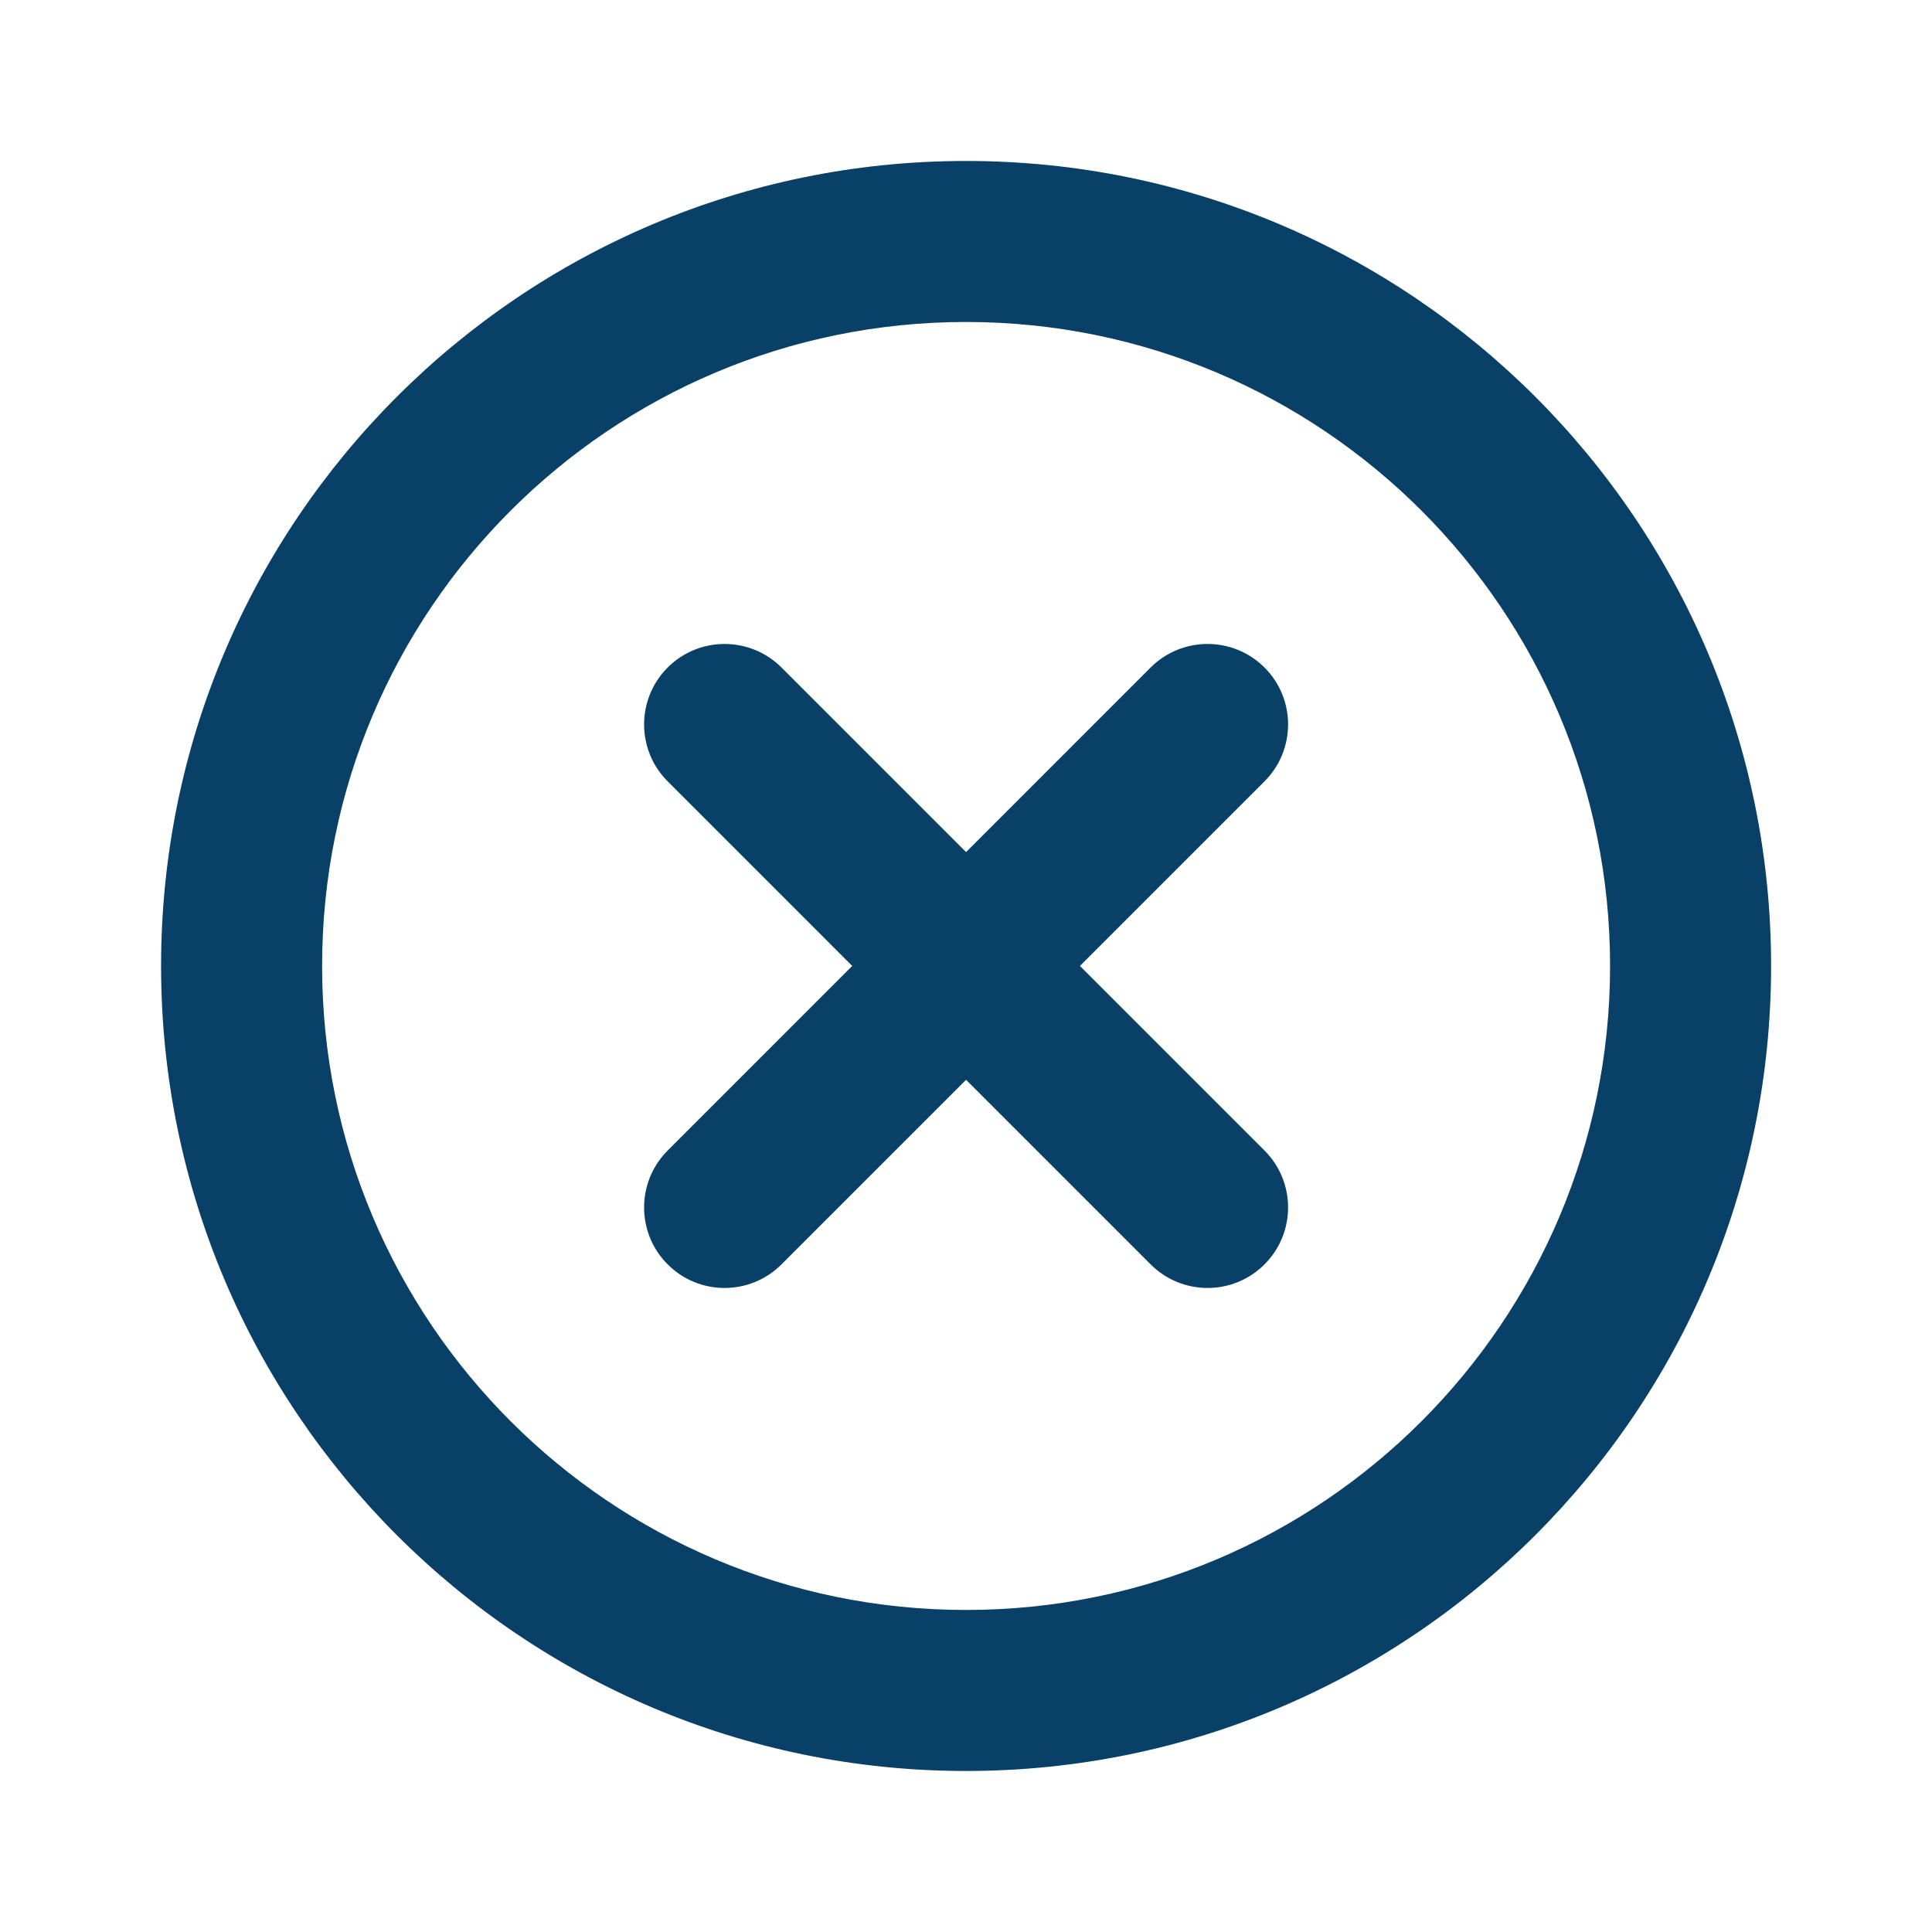
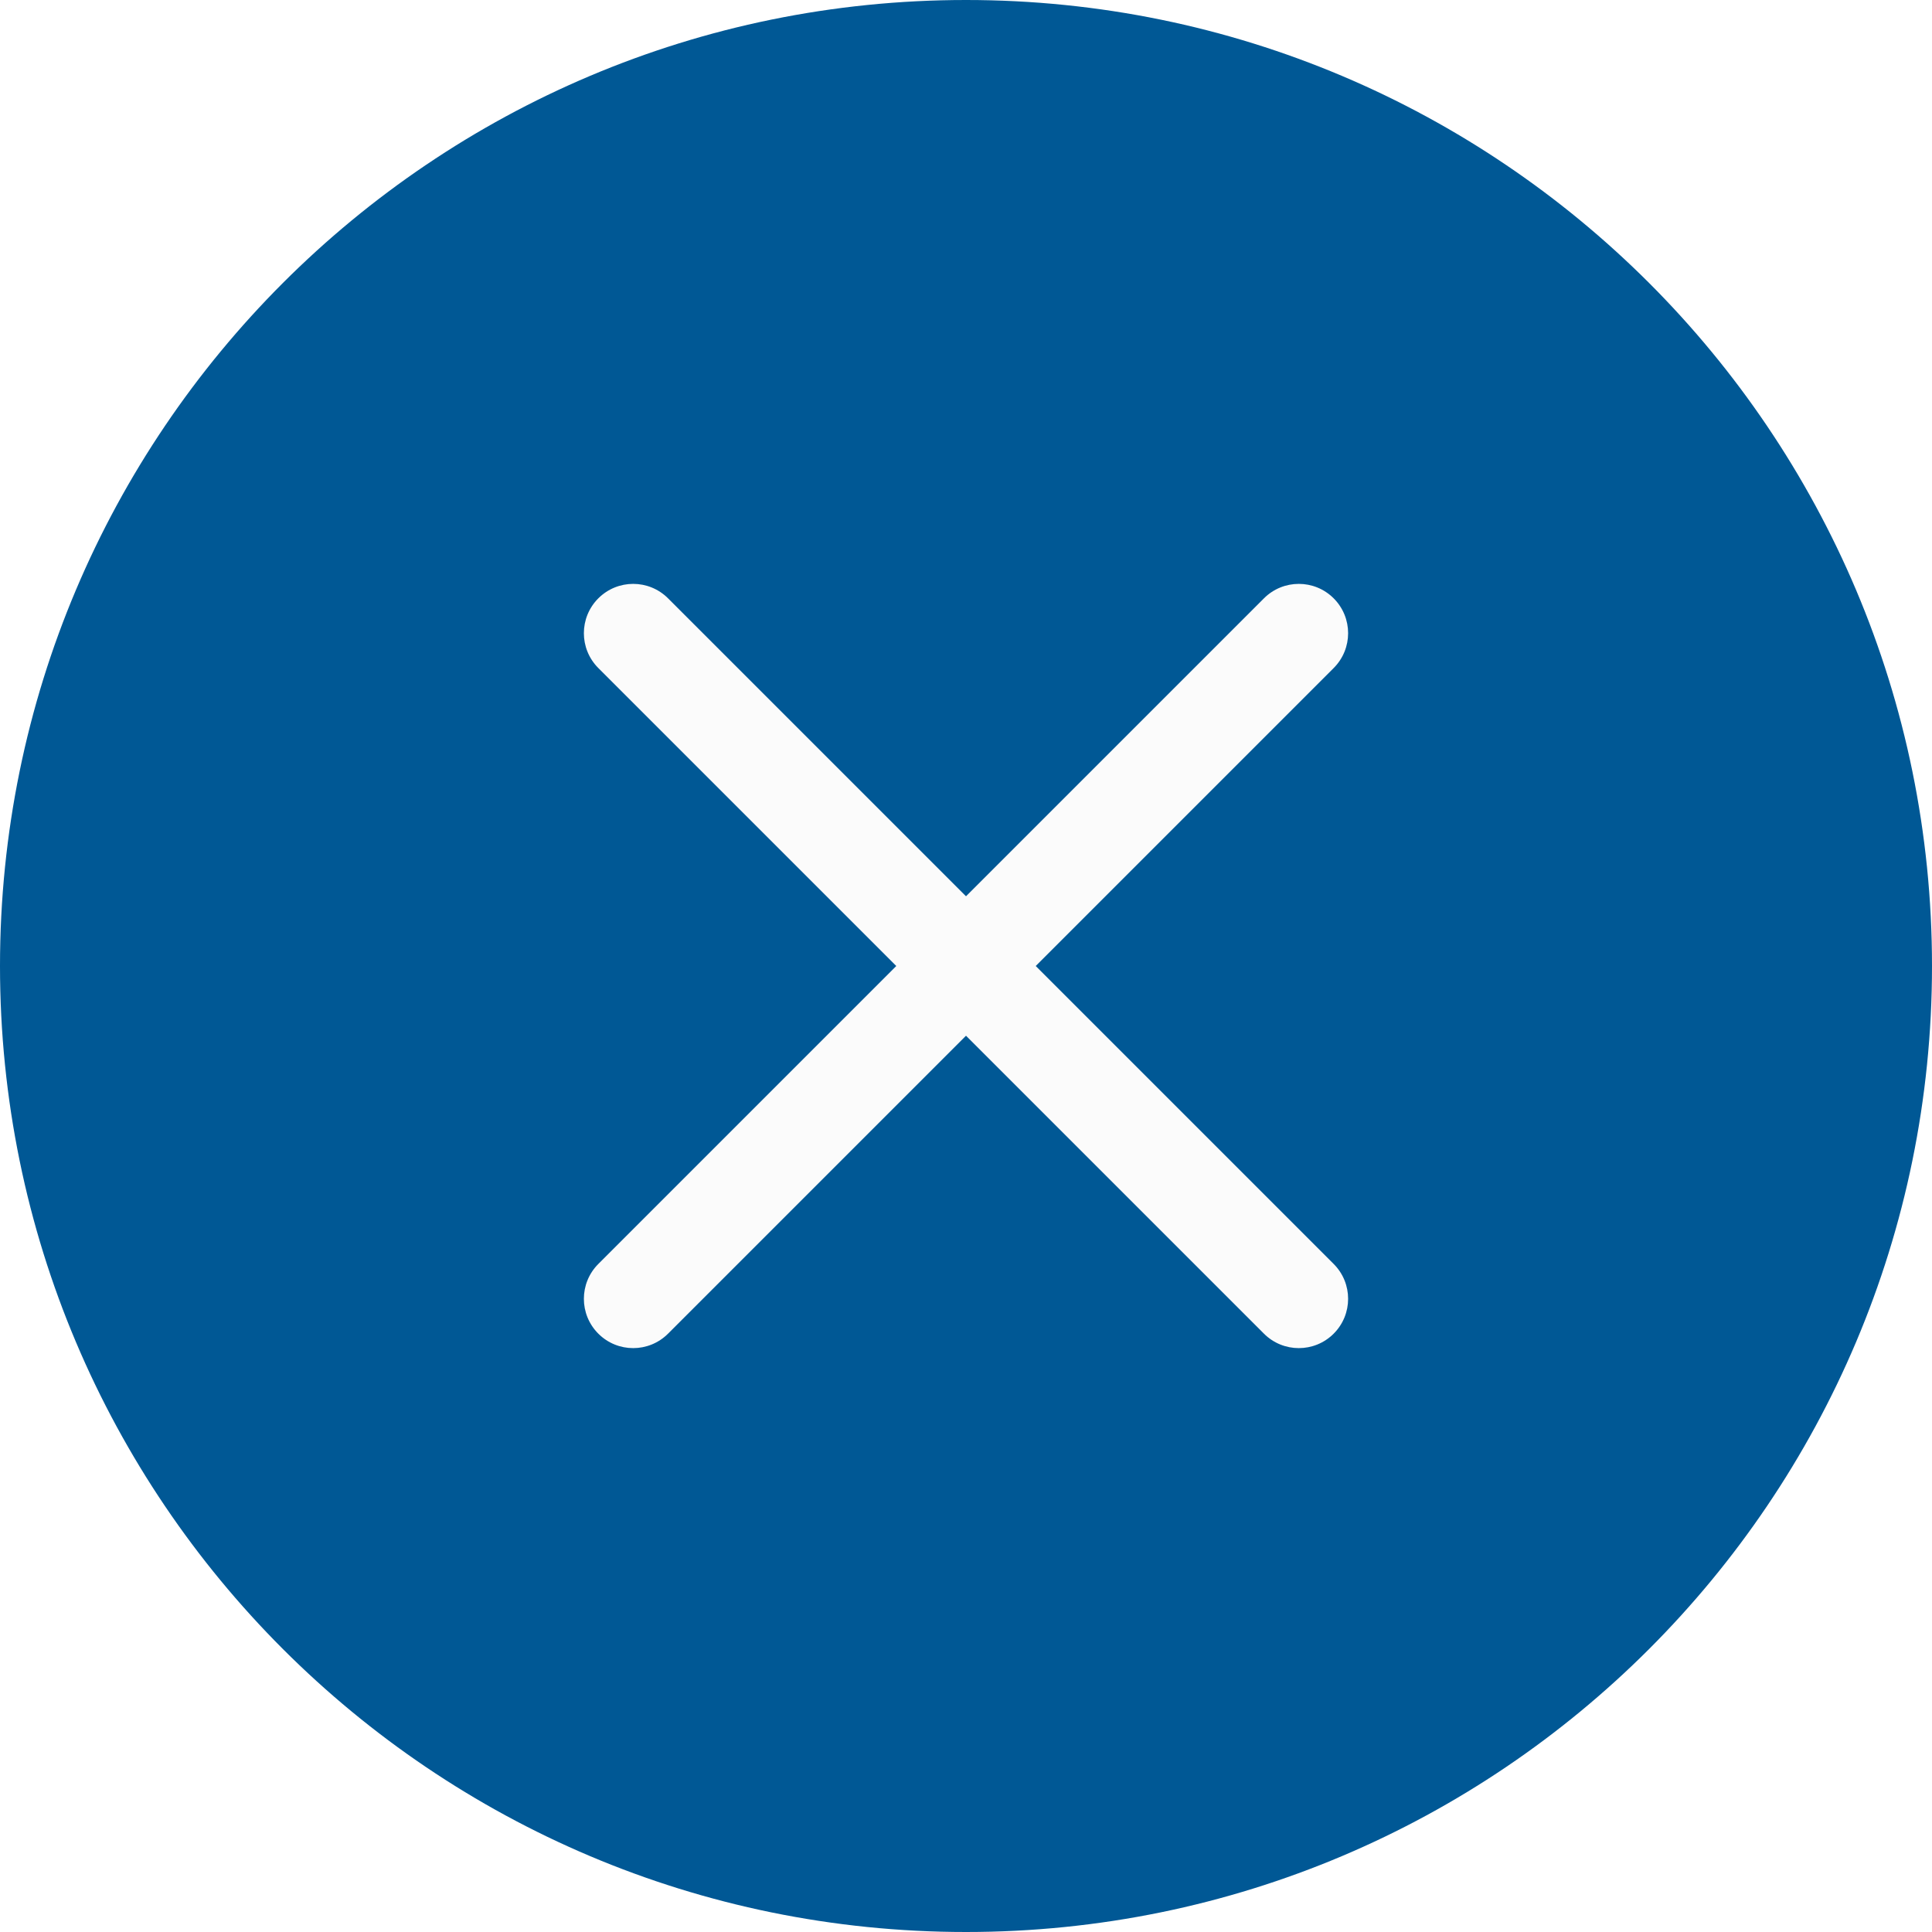
- <svg xmlns="http://www.w3.org/2000/svg" width="32" height="32" viewBox="0 0 32 32" fill="none">
-   <path fill-rule="evenodd" clip-rule="evenodd" d="M16.001 5.333C10.11 5.333 5.335 10.108 5.335 15.999C5.335 21.89 10.11 26.666 16.001 26.666C21.892 26.666 26.668 21.89 26.668 15.999C26.668 10.108 21.892 5.333 16.001 5.333ZM2.668 15.999C2.668 8.636 8.638 2.666 16.001 2.666C23.365 2.666 29.335 8.636 29.335 15.999C29.335 23.363 23.365 29.333 16.001 29.333C8.638 29.333 2.668 23.363 2.668 15.999Z" fill="#094067" />
-   <path fill-rule="evenodd" clip-rule="evenodd" d="M20.944 11.056C21.465 11.577 21.465 12.421 20.944 12.942L12.944 20.942C12.423 21.463 11.579 21.463 11.059 20.942C10.538 20.422 10.538 19.577 11.059 19.056L19.058 11.056C19.579 10.536 20.423 10.536 20.944 11.056Z" fill="#094067" />
-   <path fill-rule="evenodd" clip-rule="evenodd" d="M11.059 11.056C11.579 10.536 12.423 10.536 12.944 11.056L20.944 19.056C21.465 19.577 21.465 20.422 20.944 20.942C20.423 21.463 19.579 21.463 19.058 20.942L11.059 12.942C10.538 12.421 10.538 11.577 11.059 11.056Z" fill="#094067" />
+ <svg xmlns="http://www.w3.org/2000/svg" width="36" height="36" viewBox="0 0 36 36" fill="none">
+   <rect width="36" height="36" rx="18" fill="#005895" />
+   <path fill-rule="evenodd" clip-rule="evenodd" d="M24.851 11.149C25.21 11.508 25.21 12.089 24.851 12.448L12.448 24.851C12.089 25.21 11.508 25.21 11.149 24.851C10.79 24.492 10.79 23.911 11.149 23.552L23.552 11.149C23.911 10.79 24.492 10.79 24.851 11.149Z" fill="#FBFBFB" />
+   <path fill-rule="evenodd" clip-rule="evenodd" d="M11.149 11.149C11.508 10.79 12.089 10.79 12.448 11.149L24.851 23.552C25.21 23.911 25.21 24.492 24.851 24.851C24.492 25.21 23.911 25.21 23.552 24.851L11.149 12.448C10.79 12.089 10.79 11.508 11.149 11.149Z" fill="#FBFBFB" />
</svg>
